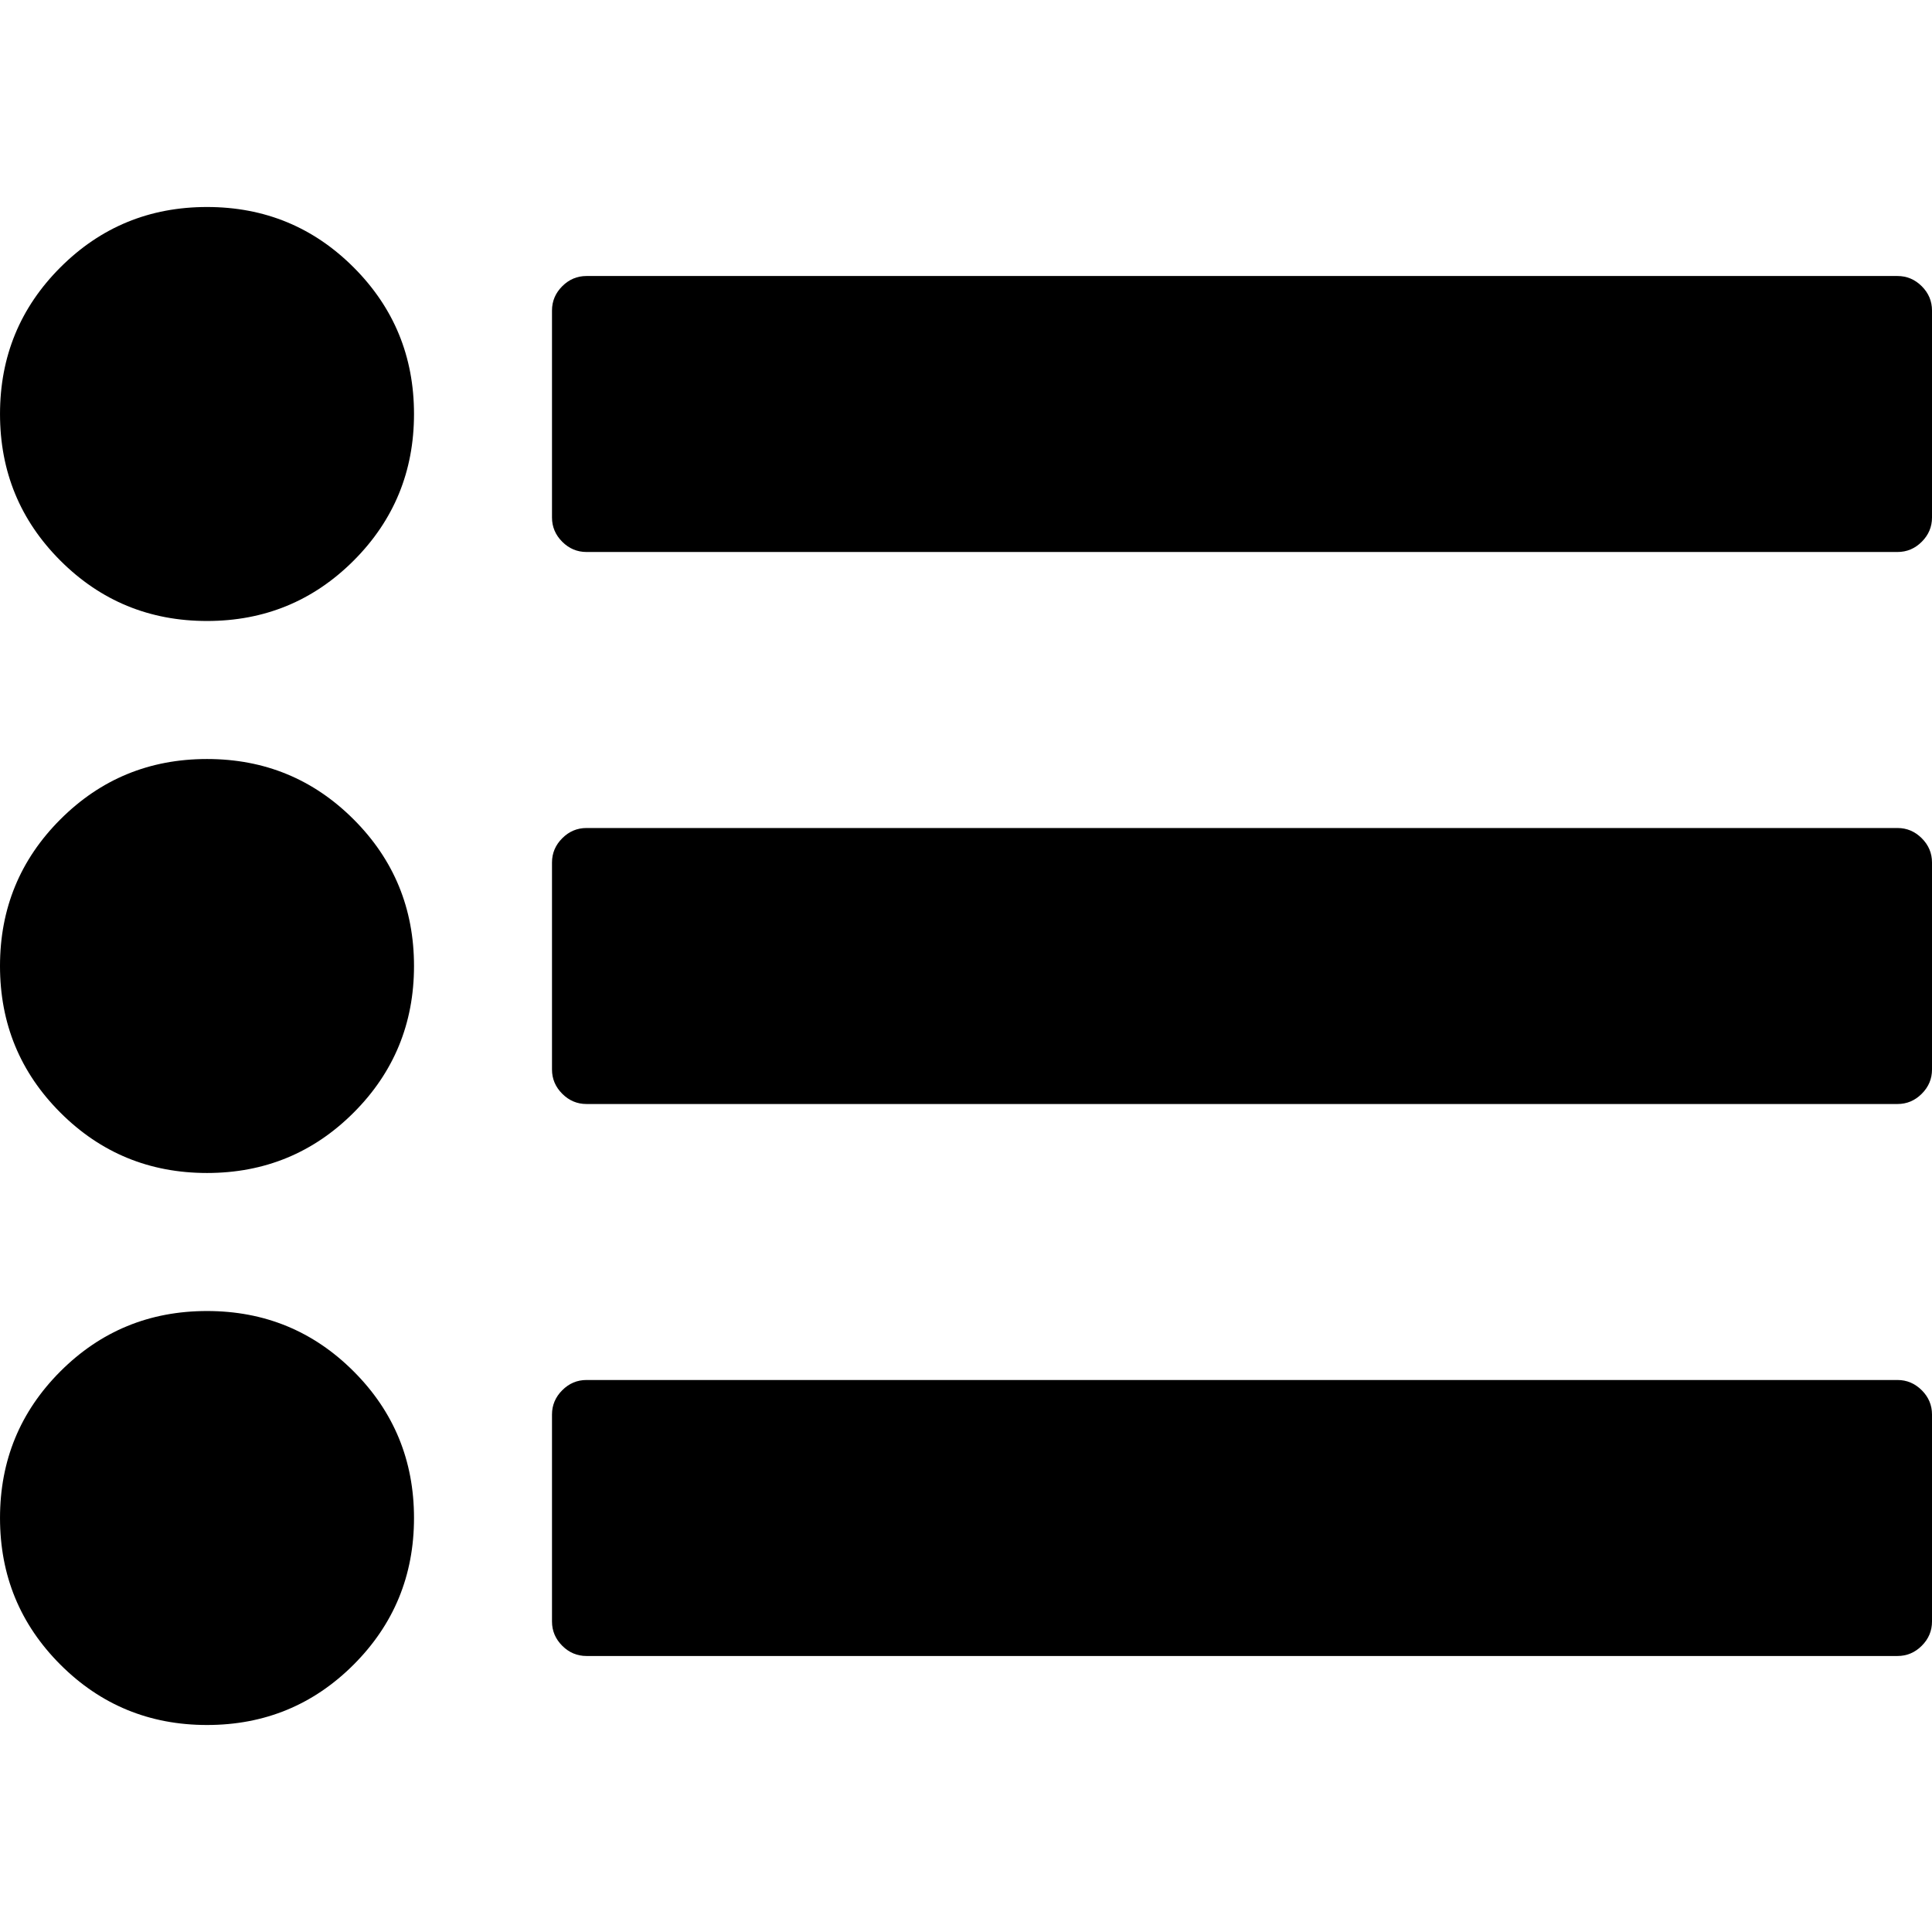
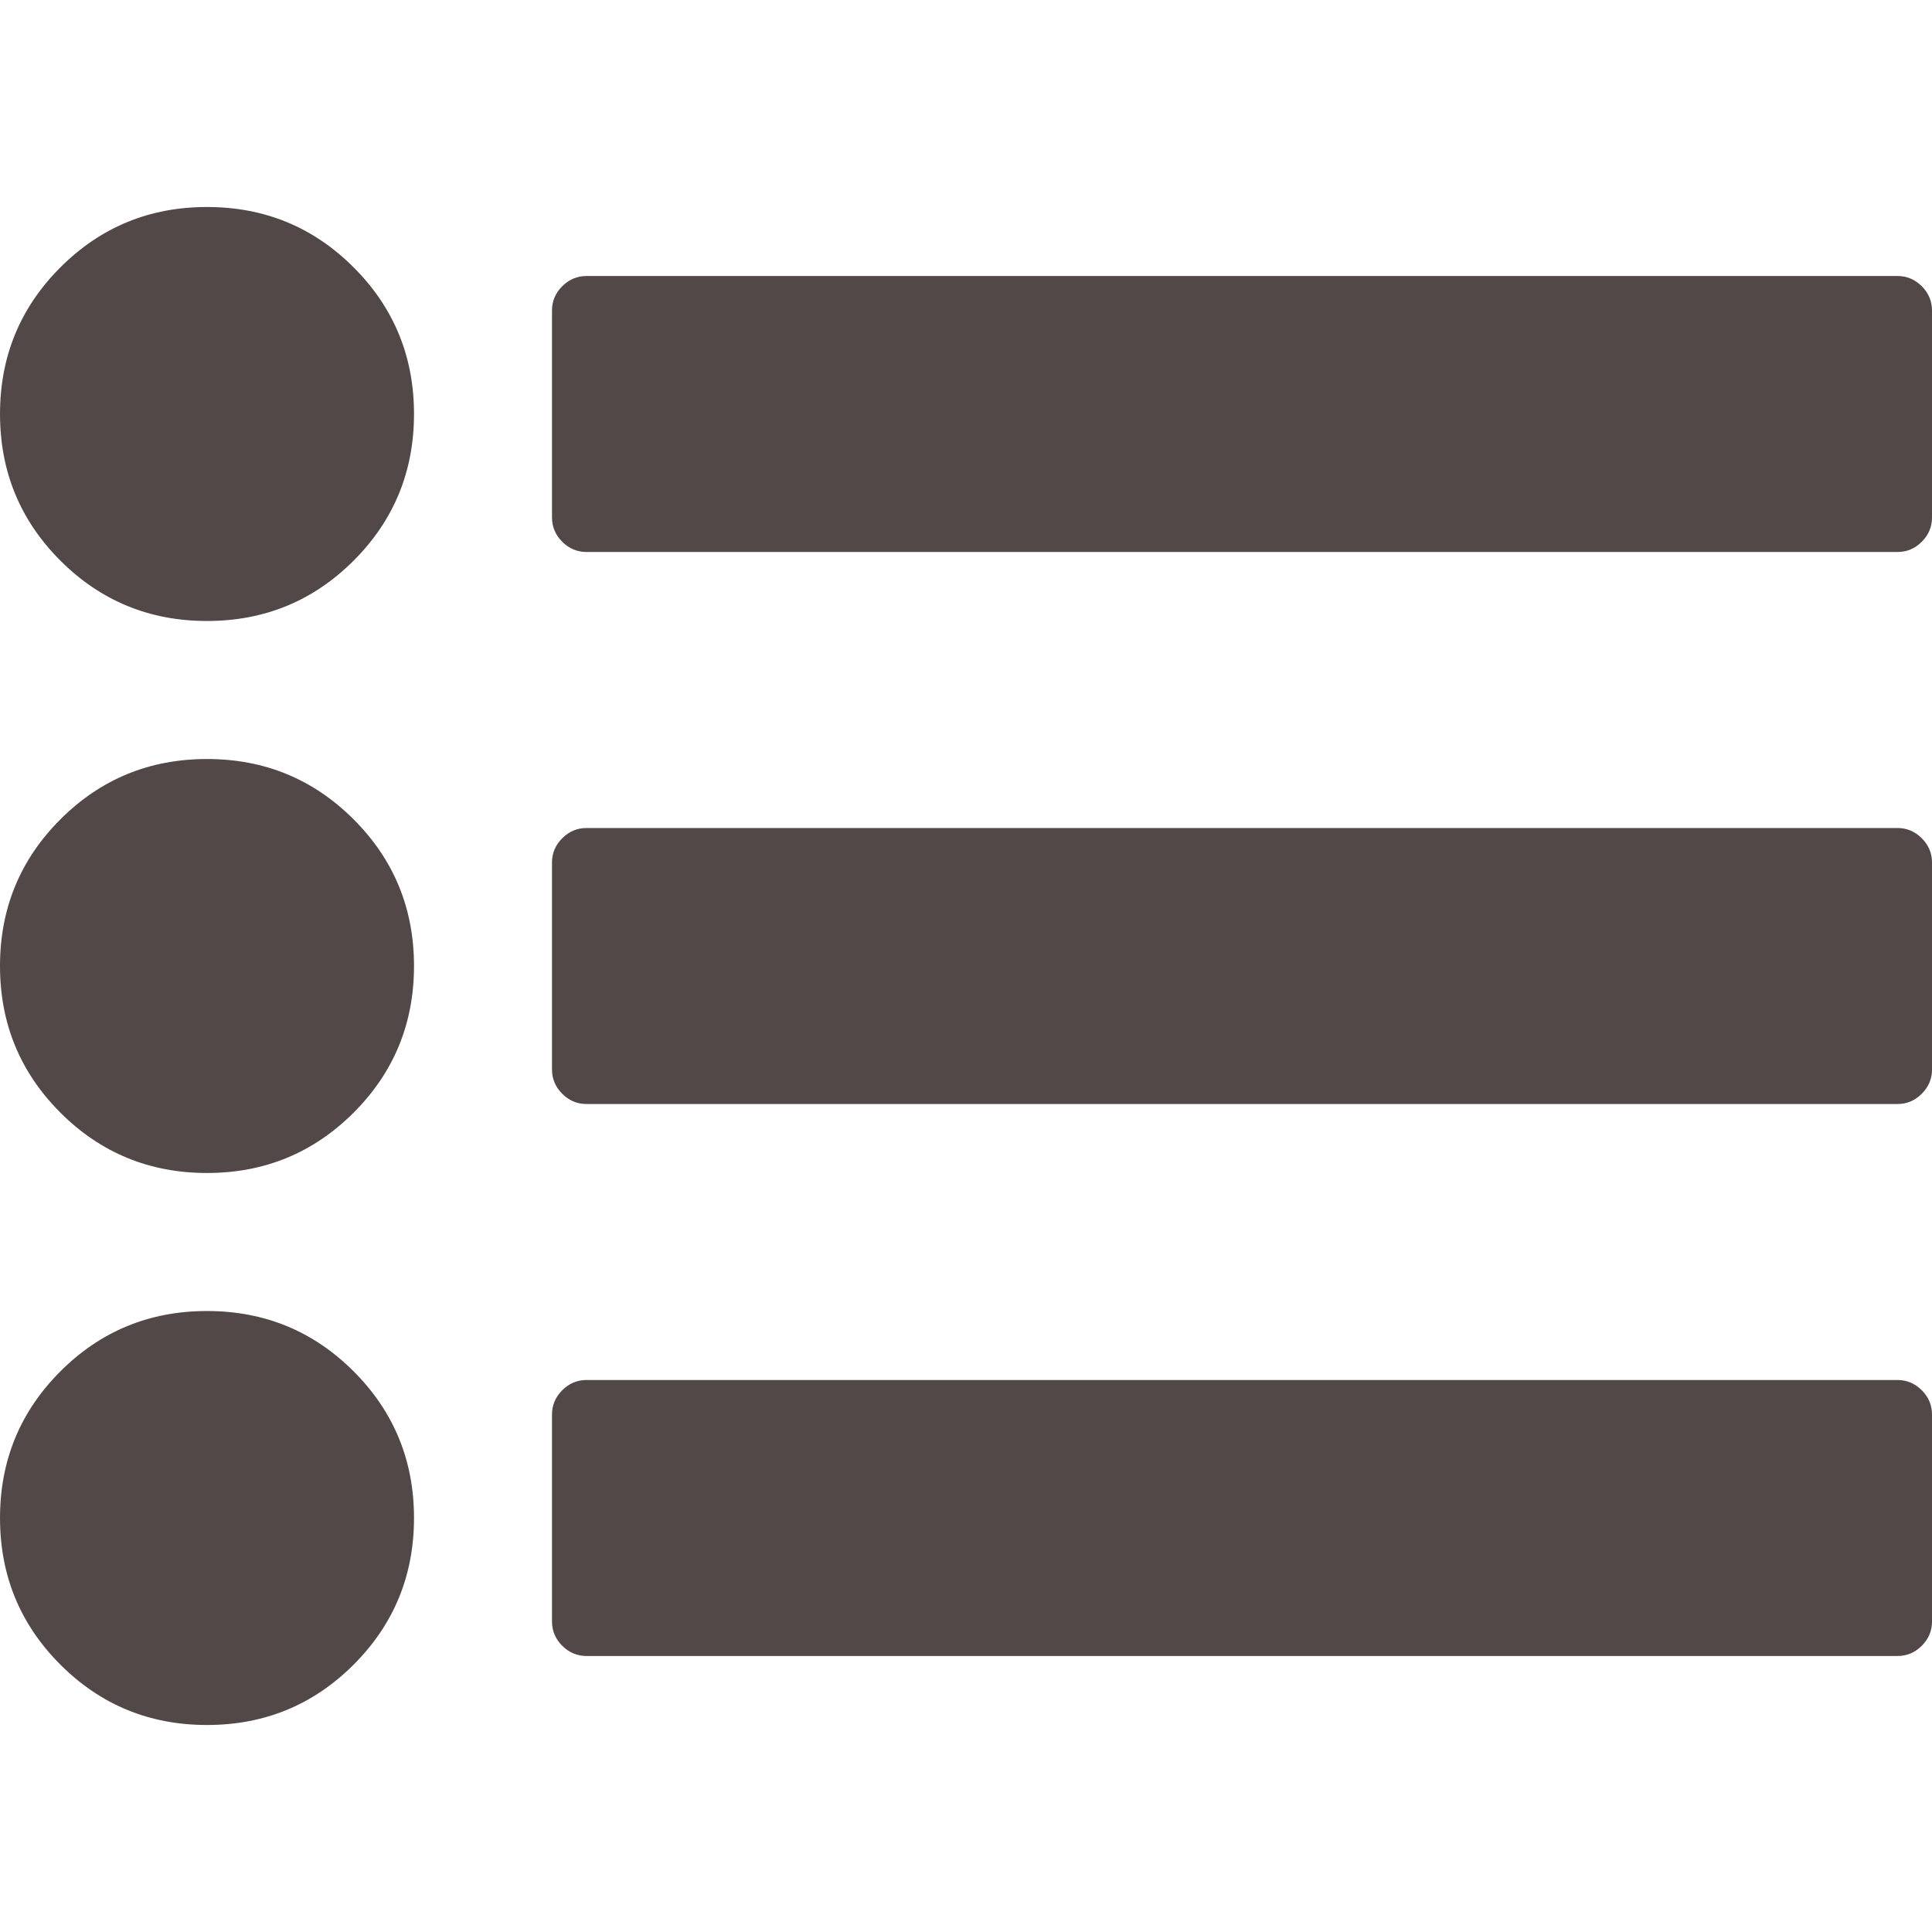
<svg xmlns="http://www.w3.org/2000/svg" version="1.1" x="0px" y="0px" viewBox="0 0 511.626 511.626" xml:space="preserve">
-   <g>
+   <g fill="#524847">
    <g>
      <path d="M54.818,200.999c-15.23,0-28.171,5.327-38.832,15.987C5.33,227.642,0,240.583,0,255.813c0,15.223,5.33,28.172,15.99,38.83    c10.66,10.656,23.604,15.984,38.832,15.984c15.225,0,28.167-5.328,38.828-15.984c10.657-10.657,15.987-23.606,15.987-38.83    c0-15.23-5.33-28.171-15.99-38.828C82.989,206.329,70.046,200.999,54.818,200.999z" />
      <path d="M54.821,54.817c-15.23,0-28.171,5.33-38.832,15.987C5.333,81.464,0.003,94.405,0.003,109.632    c0,15.229,5.327,28.171,15.986,38.831c10.66,10.657,23.604,15.985,38.832,15.985c15.225,0,28.167-5.329,38.828-15.985    c10.657-10.66,15.987-23.603,15.987-38.831c0-15.227-5.33-28.168-15.987-38.828C82.993,60.147,70.051,54.817,54.821,54.817z" />
      <path d="M54.821,347.18c-15.23,0-28.175,5.325-38.832,15.981C5.333,373.824,0.003,386.767,0.003,401.989    c0,15.235,5.327,28.171,15.986,38.834c10.66,10.657,23.604,15.985,38.832,15.985c15.225,0,28.167-5.328,38.828-15.985    c10.657-10.663,15.987-23.599,15.987-38.834c0-15.223-5.33-28.172-15.987-38.828C82.993,352.505,70.051,347.18,54.821,347.18z" />
      <path d="M508.917,75.8c-1.813-1.803-3.949-2.708-6.427-2.708H155.313c-2.473,0-4.615,0.902-6.423,2.708    c-1.807,1.812-2.712,3.949-2.712,6.423v54.821c0,2.475,0.905,4.611,2.712,6.424c1.809,1.805,3.951,2.708,6.423,2.708H502.49    c2.478,0,4.616-0.9,6.427-2.708c1.81-1.812,2.71-3.949,2.71-6.424V82.224C511.626,79.75,510.723,77.609,508.917,75.8z" />
      <path d="M502.49,219.271H155.313c-2.473,0-4.615,0.9-6.423,2.712c-1.807,1.807-2.712,3.949-2.712,6.423v54.819    c0,2.472,0.905,4.613,2.712,6.421c1.809,1.813,3.951,2.714,6.423,2.714H502.49c2.478,0,4.616-0.9,6.427-2.714    c1.81-1.808,2.71-3.949,2.71-6.421v-54.819c0-2.474-0.903-4.62-2.71-6.423C507.103,220.175,504.967,219.271,502.49,219.271z" />
      <path d="M502.49,365.447H155.313c-2.473,0-4.615,0.903-6.423,2.714c-1.807,1.81-2.712,3.949-2.712,6.42V429.4    c0,2.478,0.905,4.616,2.712,6.427c1.809,1.807,3.951,2.707,6.423,2.707H502.49c2.478,0,4.616-0.9,6.427-2.707    c1.81-1.811,2.71-3.949,2.71-6.427v-54.819c0-2.471-0.903-4.617-2.71-6.42C507.103,366.357,504.967,365.447,502.49,365.447z" />
    </g>
  </g>
</svg>
